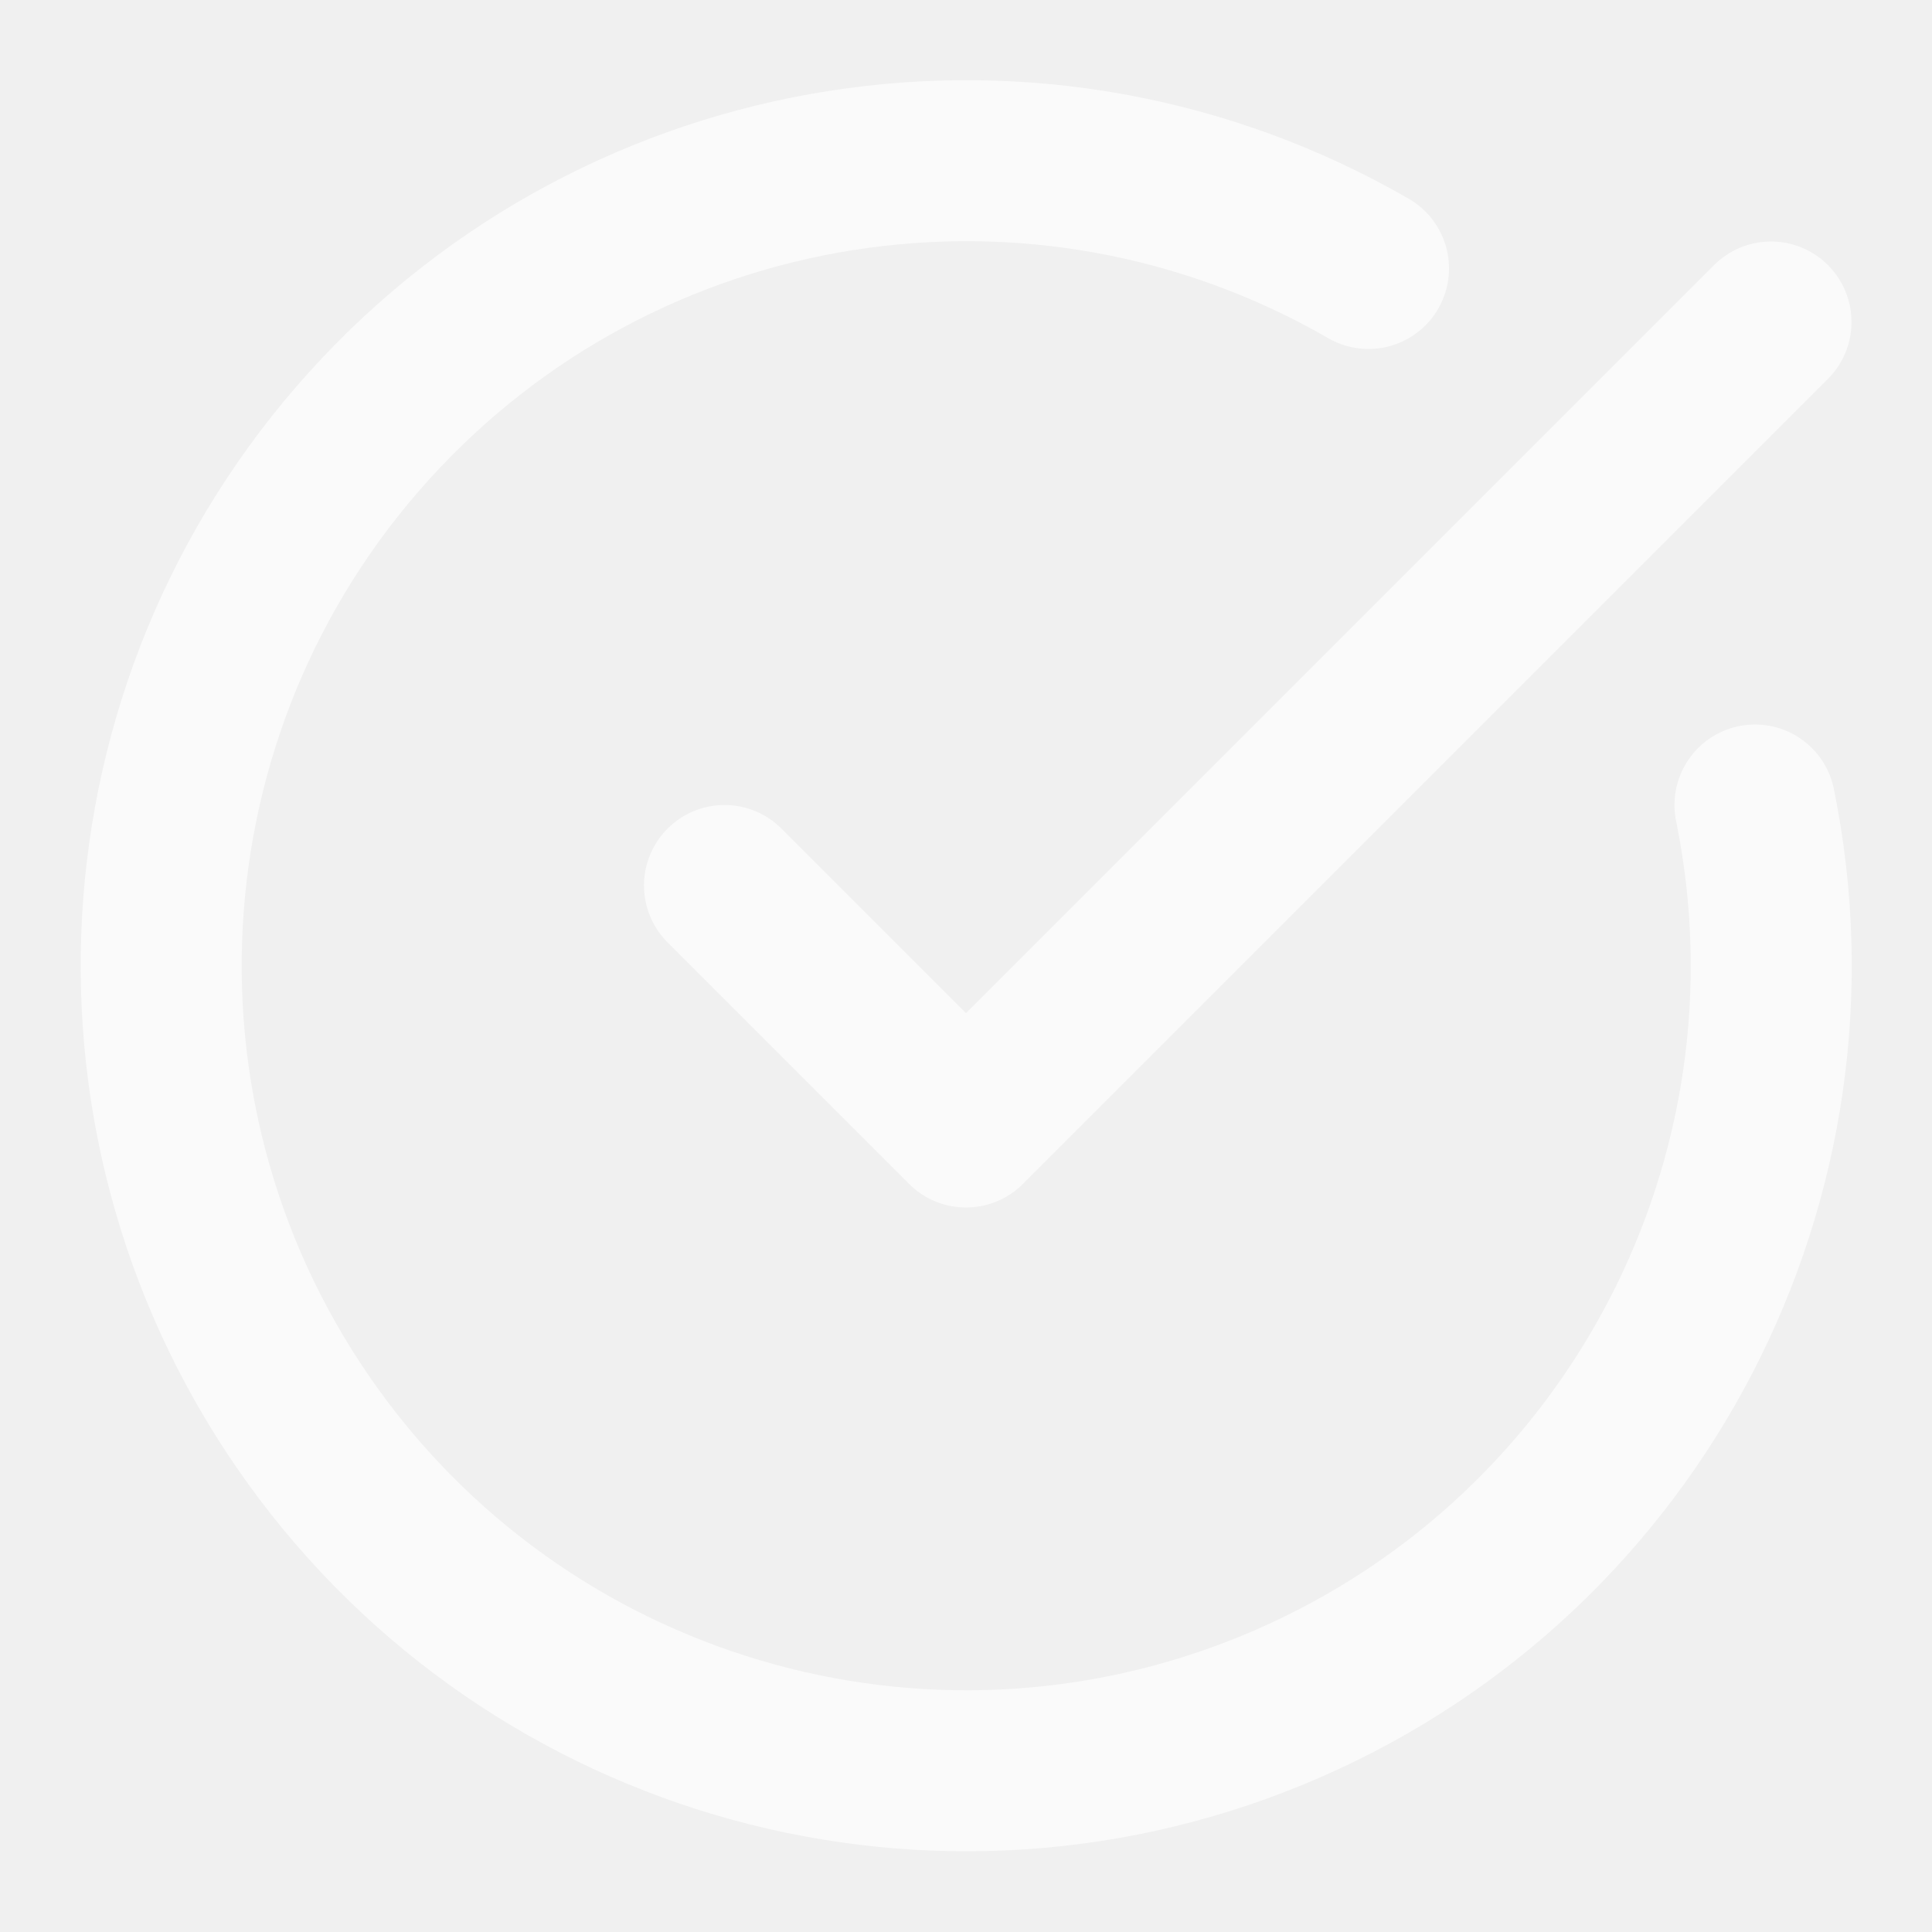
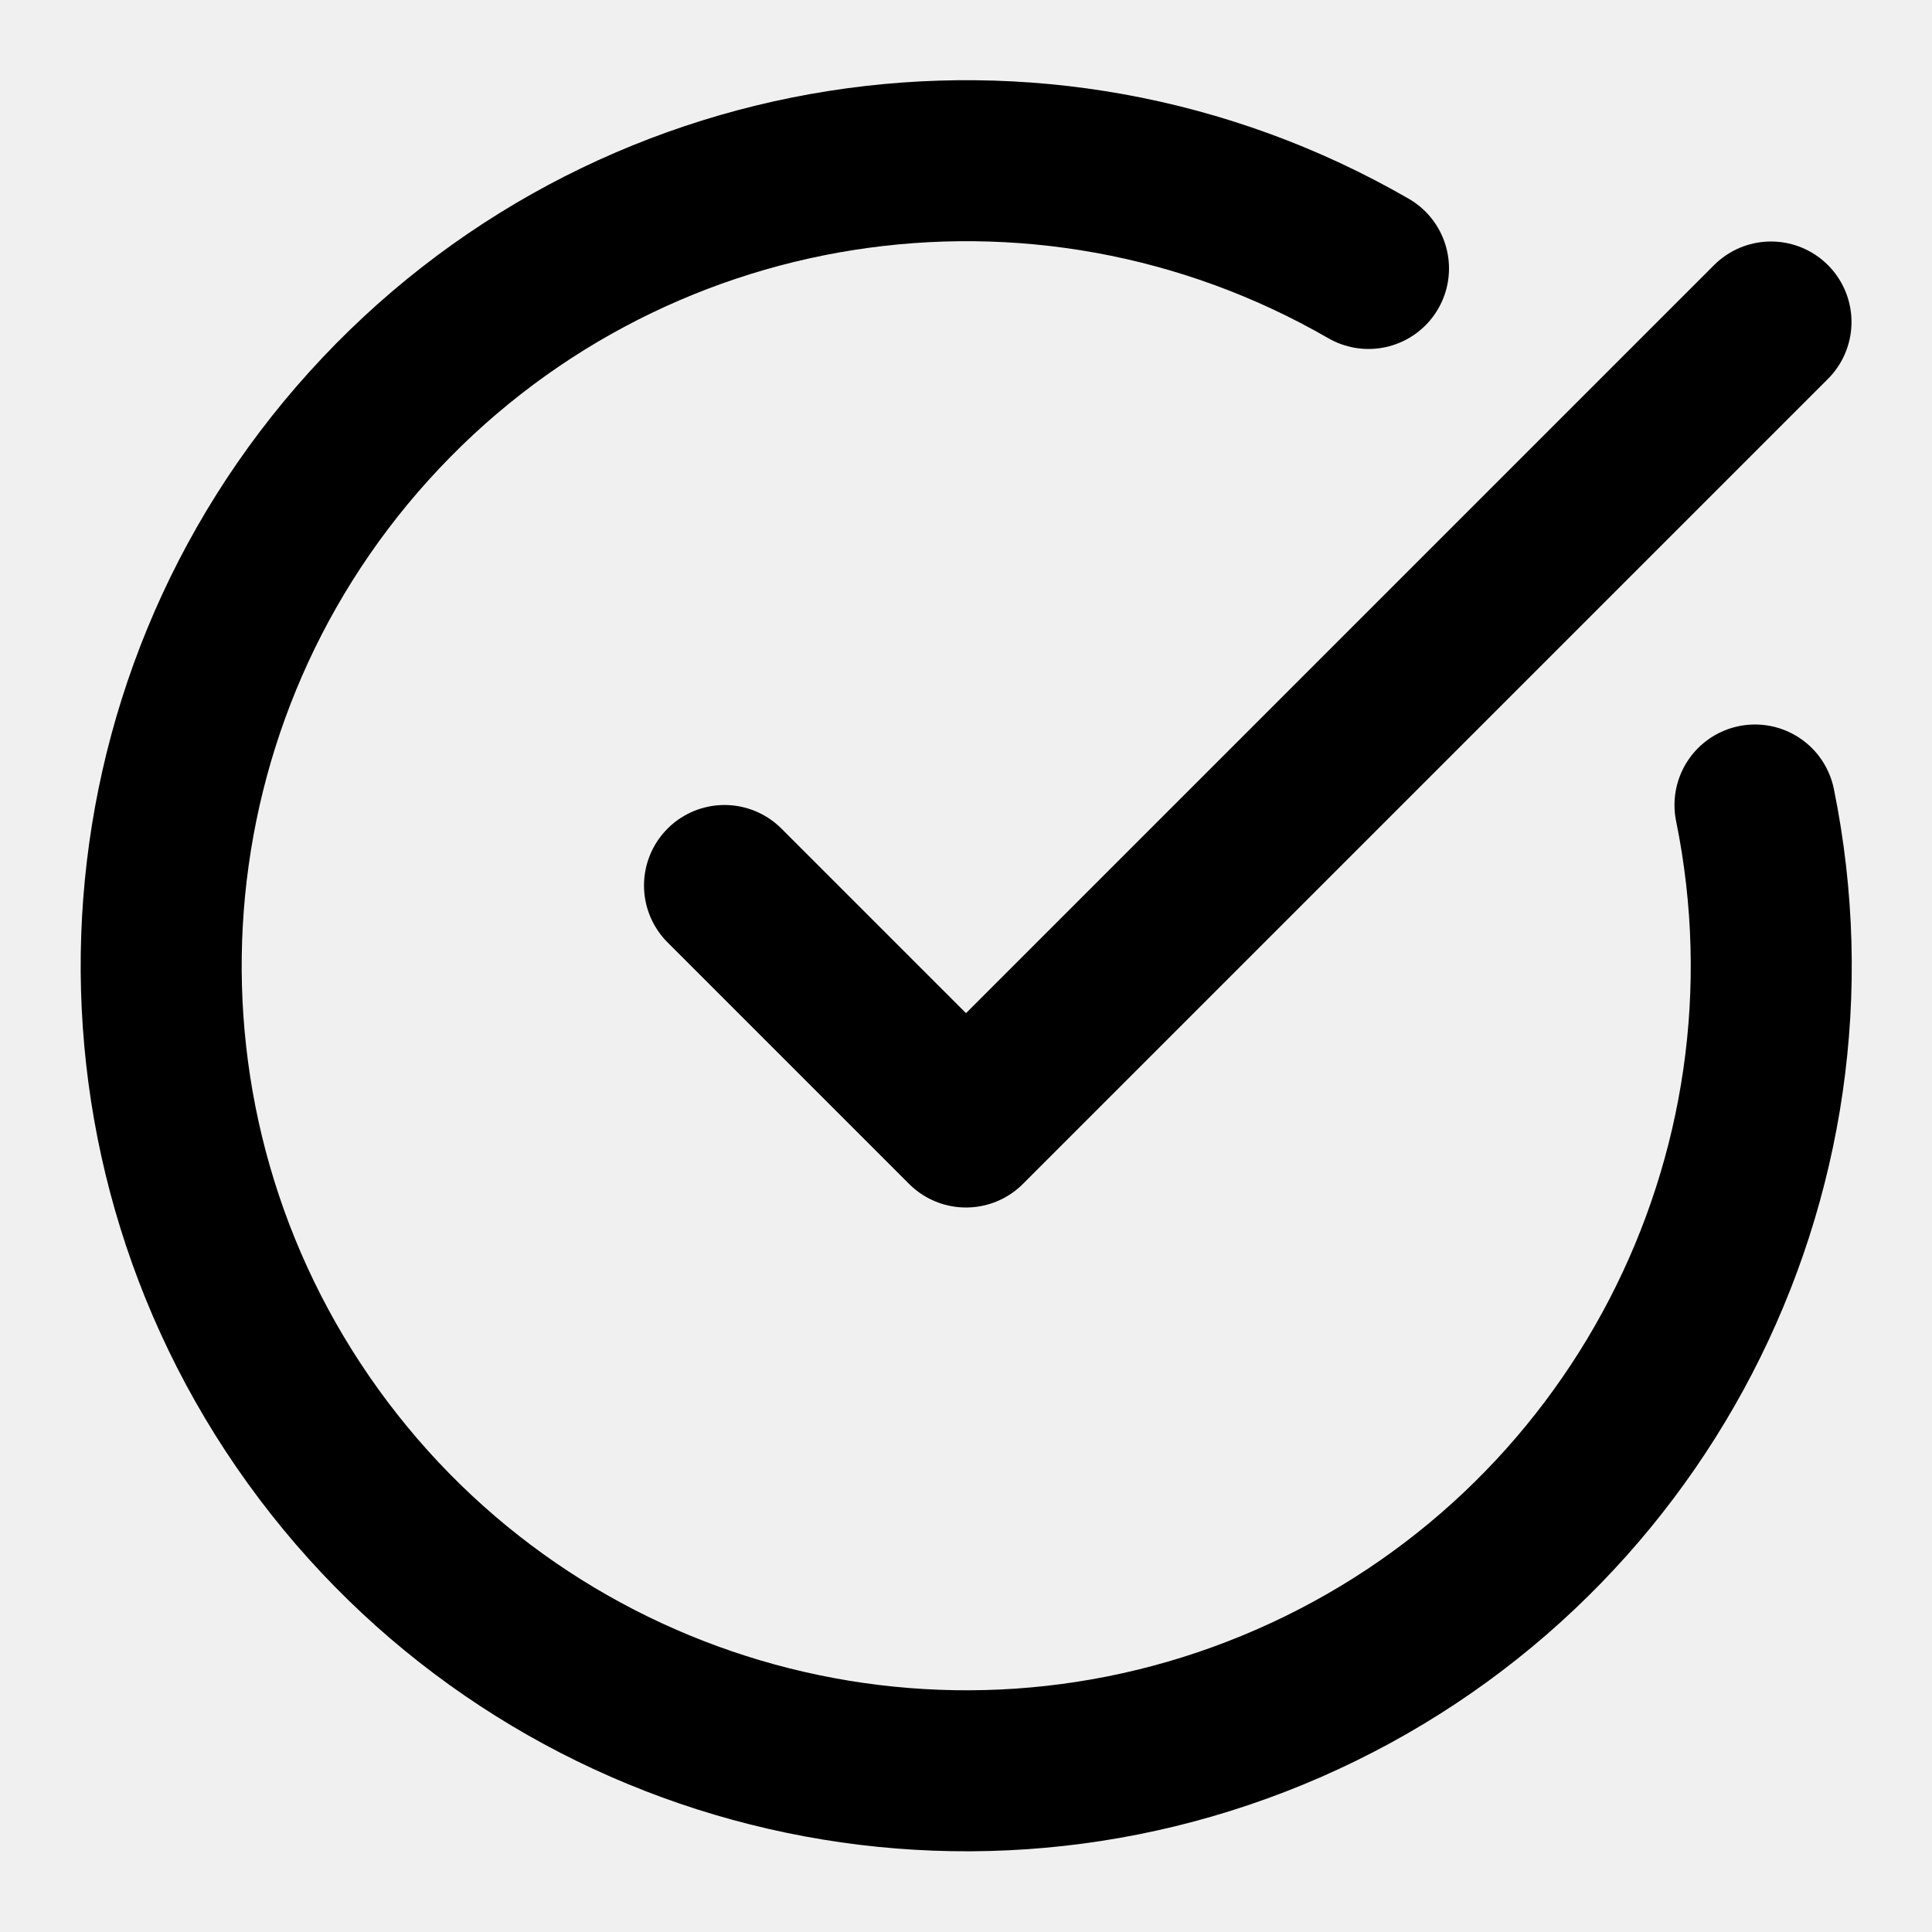
- <svg xmlns="http://www.w3.org/2000/svg" width="24" height="24" viewBox="0 0 24 24" fill="none" stroke="#fafafa" stroke-width="2" stroke-linecap="round" stroke-linejoin="round" class="lucide lucide-circle-check-big-icon lucide-circle-check-big">
+ <svg xmlns="http://www.w3.org/2000/svg" width="24" height="24" viewBox="0 0 24 24" fill="none" stroke-width="2" stroke-linecap="round" stroke-linejoin="round" class="lucide lucide-circle-check-big-icon lucide-circle-check-big">
+   <style>
+     path {
+       stroke: black;
+     }
+ 
+     @media (prefers-color-scheme: dark) {
+       path {
+         stroke: white;
+       }
+     }
+   </style>
  <path d="M21.801 10A10 10 0 1 1 17 3.335" />
  <path d="m9 11 3 3L22 4" />
</svg>
